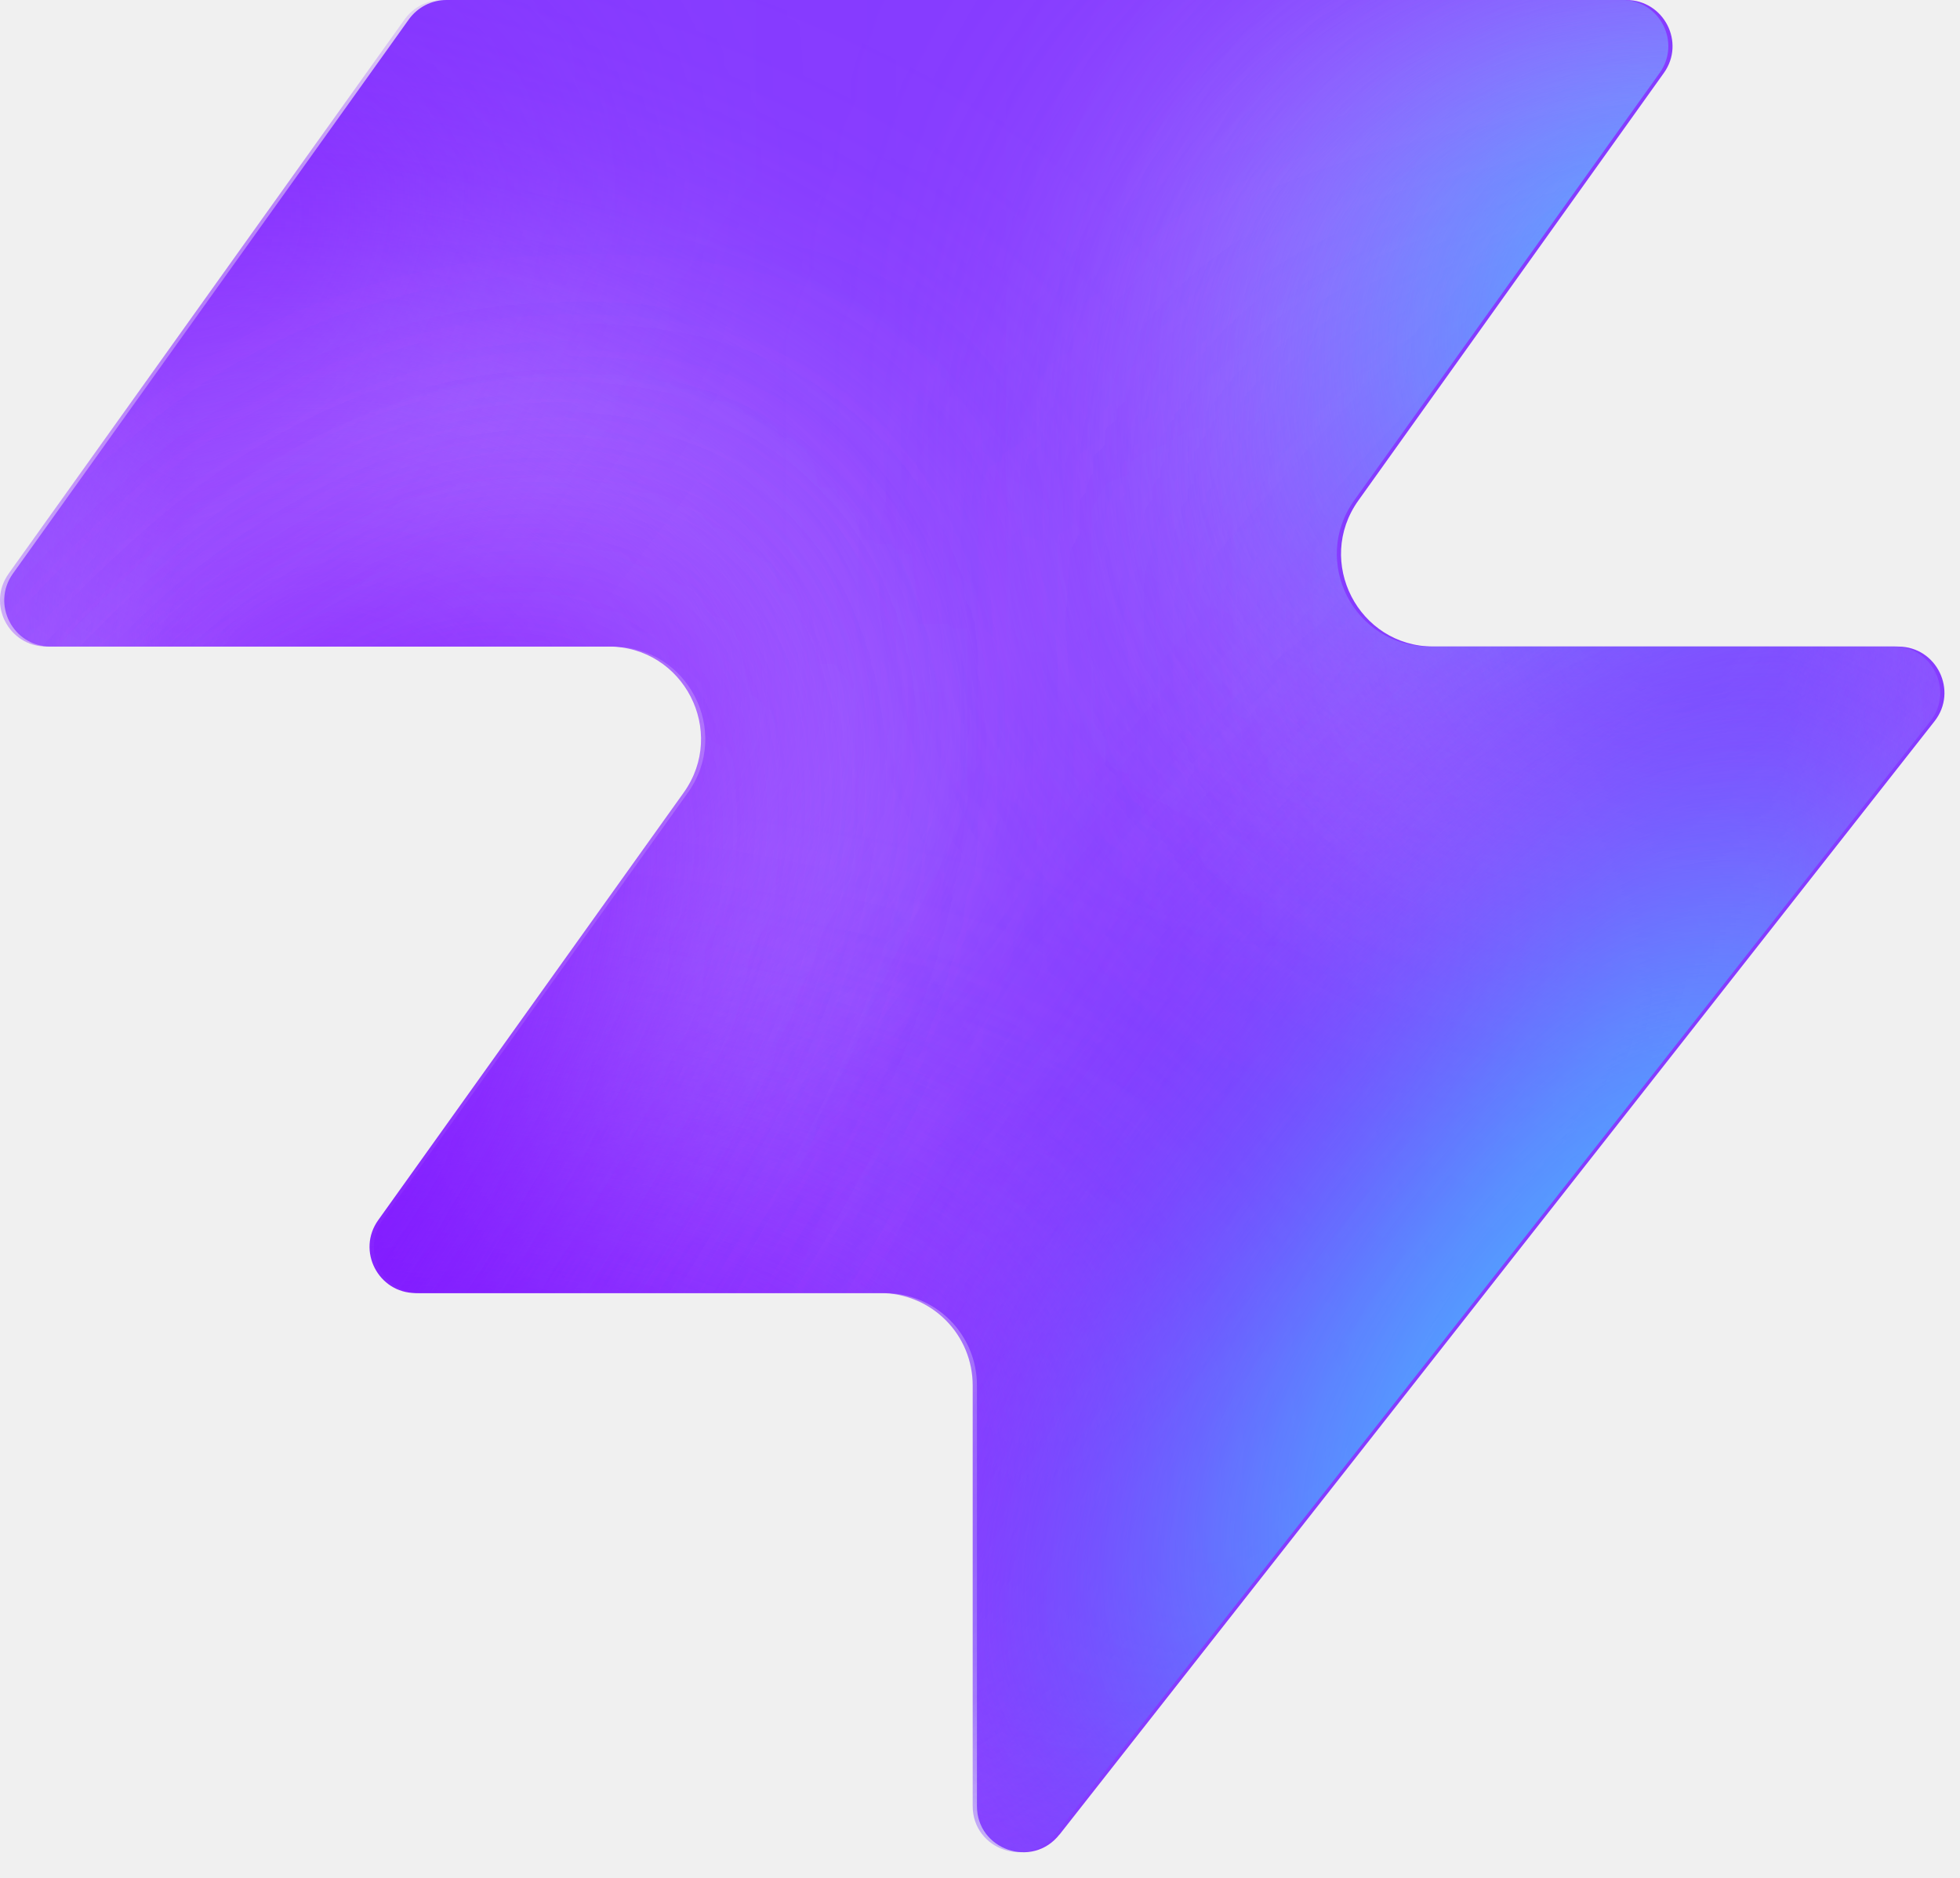
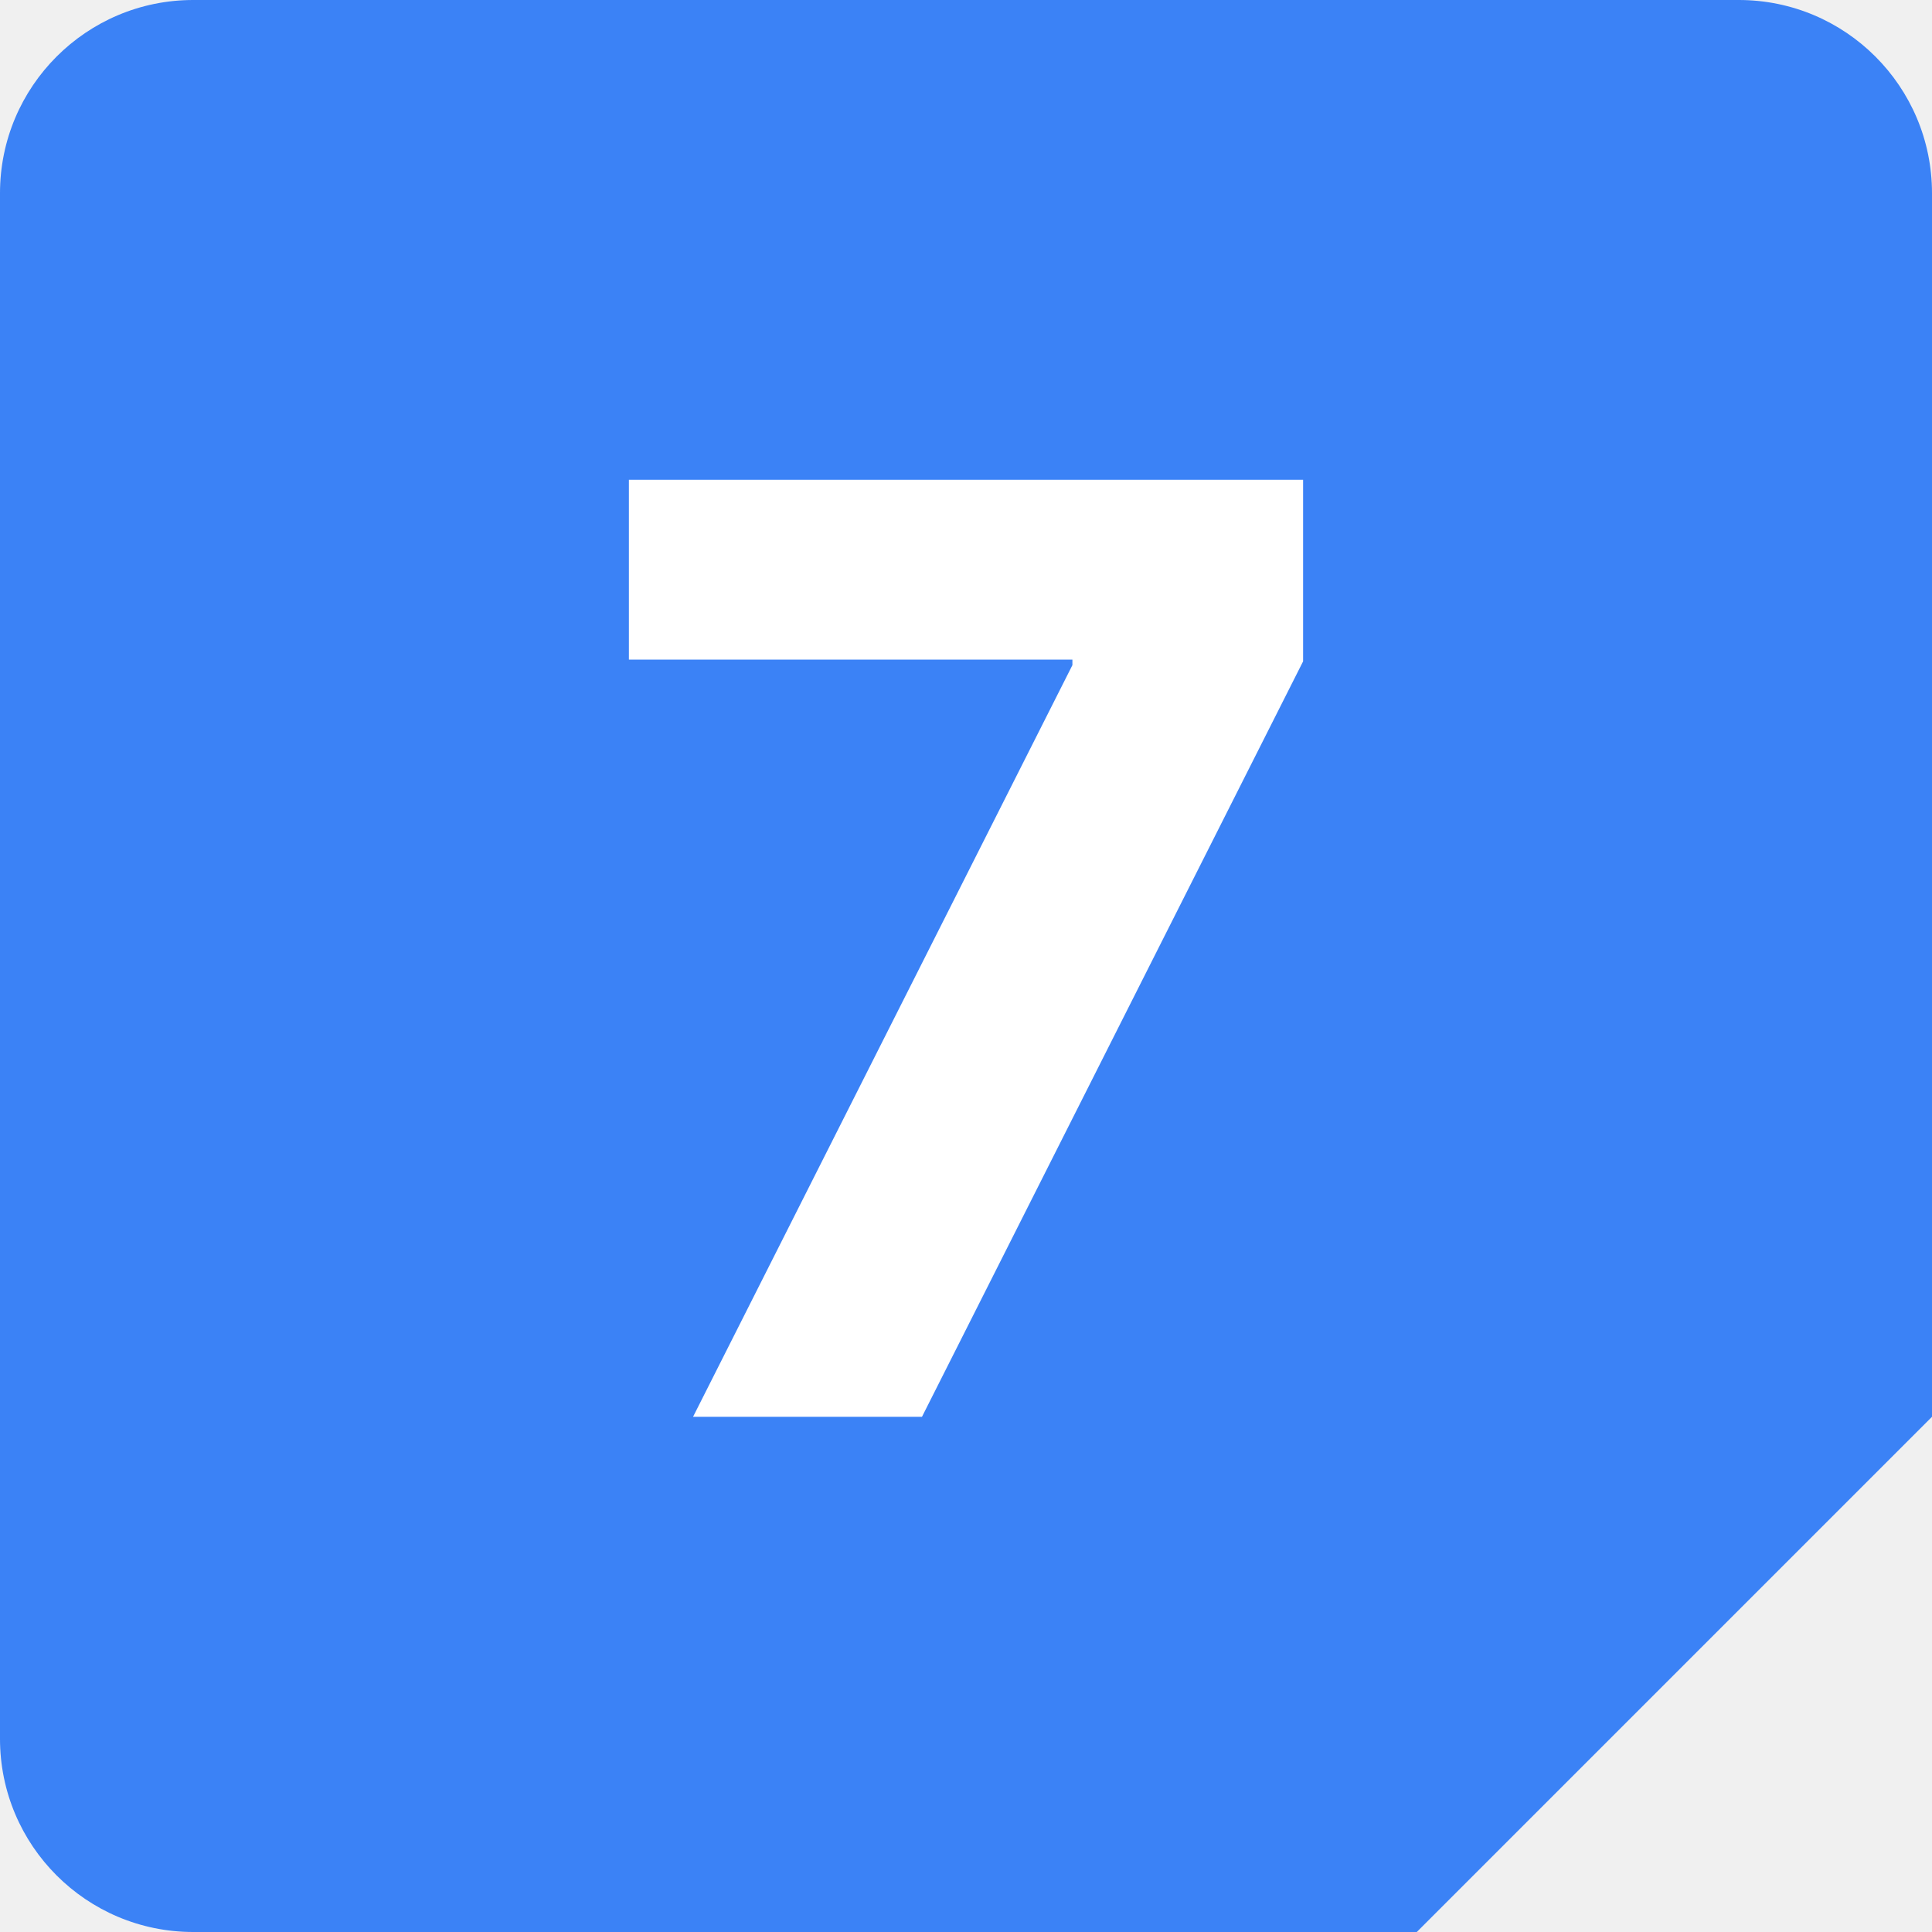
- <svg xmlns="http://www.w3.org/2000/svg" width="48" height="46" fill="none" viewBox="0 0 48 46">
-   <path fill="#863bff" d="M25.946 44.938c-.664.845-2.021.375-2.021-.698V33.937a2.26 2.26 0 0 0-2.262-2.262H10.287c-.92 0-1.456-1.04-.92-1.788l7.48-10.471c1.07-1.497 0-3.578-1.842-3.578H1.237c-.92 0-1.456-1.04-.92-1.788L10.013.474c.214-.297.556-.474.92-.474h28.894c.92 0 1.456 1.04.92 1.788l-7.48 10.471c-1.07 1.498 0 3.579 1.842 3.579h11.377c.943 0 1.473 1.088.89 1.83L25.947 44.94z" style="fill:#863bff;fill:color(display-p3 .525 .23 1);fill-opacity:1" />
-   <mask id="a" width="48" height="46" x="0" y="0" maskUnits="userSpaceOnUse" style="mask-type:alpha">
-     <path fill="#000" d="M25.842 44.938c-.664.844-2.021.375-2.021-.698V33.937a2.26 2.26 0 0 0-2.262-2.262H10.183c-.92 0-1.456-1.04-.92-1.788l7.48-10.471c1.07-1.498 0-3.579-1.842-3.579H1.133c-.92 0-1.456-1.04-.92-1.787L9.91.473c.214-.297.556-.474.92-.474h28.894c.92 0 1.456 1.04.92 1.788l-7.48 10.471c-1.07 1.498 0 3.578 1.842 3.578h11.377c.943 0 1.473 1.088.89 1.832L25.843 44.94z" style="fill:#000;fill-opacity:1" />
-   </mask>
-   <g mask="url(#a)">
-     <g filter="url(#b)">
-       <ellipse cx="5.508" cy="14.704" fill="#ede6ff" rx="5.508" ry="14.704" style="fill:#ede6ff;fill:color(display-p3 .927 .903 1);fill-opacity:1" transform="matrix(.00324 1 1 -.00324 -4.47 31.516)" />
-     </g>
-     <g filter="url(#c)">
-       <ellipse cx="10.399" cy="29.851" fill="#ede6ff" rx="10.399" ry="29.851" style="fill:#ede6ff;fill:color(display-p3 .927 .903 1);fill-opacity:1" transform="matrix(.00324 1 1 -.00324 -39.328 7.883)" />
-     </g>
-     <g filter="url(#d)">
-       <ellipse cx="5.508" cy="30.487" fill="#7e14ff" rx="5.508" ry="30.487" style="fill:#7e14ff;fill:color(display-p3 .492 .077 1);fill-opacity:1" transform="rotate(89.814 -25.913 -14.639)scale(1 -1)" />
-     </g>
-     <g filter="url(#e)">
-       <ellipse cx="5.508" cy="30.599" fill="#7e14ff" rx="5.508" ry="30.599" style="fill:#7e14ff;fill:color(display-p3 .492 .077 1);fill-opacity:1" transform="rotate(89.814 -32.644 -3.334)scale(1 -1)" />
-     </g>
-     <g filter="url(#f)">
-       <ellipse cx="5.508" cy="30.599" fill="#7e14ff" rx="5.508" ry="30.599" style="fill:#7e14ff;fill:color(display-p3 .492 .077 1);fill-opacity:1" transform="matrix(.00324 1 1 -.00324 -34.34 30.47)" />
-     </g>
-     <g filter="url(#g)">
-       <ellipse cx="14.072" cy="22.078" fill="#ede6ff" rx="14.072" ry="22.078" style="fill:#ede6ff;fill:color(display-p3 .927 .903 1);fill-opacity:1" transform="rotate(93.35 24.506 48.493)scale(-1 1)" />
-     </g>
-     <g filter="url(#h)">
-       <ellipse cx="3.47" cy="21.501" fill="#7e14ff" rx="3.47" ry="21.501" style="fill:#7e14ff;fill:color(display-p3 .492 .077 1);fill-opacity:1" transform="rotate(89.009 28.708 47.59)scale(-1 1)" />
-     </g>
-     <g filter="url(#i)">
-       <ellipse cx="3.47" cy="21.501" fill="#7e14ff" rx="3.47" ry="21.501" style="fill:#7e14ff;fill:color(display-p3 .492 .077 1);fill-opacity:1" transform="rotate(89.009 28.708 47.59)scale(-1 1)" />
-     </g>
-     <g filter="url(#j)">
-       <ellipse cx=".387" cy="8.972" fill="#7e14ff" rx="4.407" ry="29.108" style="fill:#7e14ff;fill:color(display-p3 .492 .077 1);fill-opacity:1" transform="rotate(39.51 .387 8.972)" />
-     </g>
-     <g filter="url(#k)">
-       <ellipse cx="47.523" cy="-6.092" fill="#7e14ff" rx="4.407" ry="29.108" style="fill:#7e14ff;fill:color(display-p3 .492 .077 1);fill-opacity:1" transform="rotate(37.892 47.523 -6.092)" />
-     </g>
-     <g filter="url(#l)">
-       <ellipse cx="41.412" cy="6.333" fill="#47bfff" rx="5.971" ry="9.665" style="fill:#47bfff;fill:color(display-p3 .28 .748 1);fill-opacity:1" transform="rotate(37.892 41.412 6.333)" />
-     </g>
-     <g filter="url(#m)">
-       <ellipse cx="-1.879" cy="38.332" fill="#7e14ff" rx="4.407" ry="29.108" style="fill:#7e14ff;fill:color(display-p3 .492 .077 1);fill-opacity:1" transform="rotate(37.892 -1.88 38.332)" />
-     </g>
-     <g filter="url(#n)">
-       <ellipse cx="-1.879" cy="38.332" fill="#7e14ff" rx="4.407" ry="29.108" style="fill:#7e14ff;fill:color(display-p3 .492 .077 1);fill-opacity:1" transform="rotate(37.892 -1.88 38.332)" />
-     </g>
-     <g filter="url(#o)">
-       <ellipse cx="35.651" cy="29.907" fill="#7e14ff" rx="4.407" ry="29.108" style="fill:#7e14ff;fill:color(display-p3 .492 .077 1);fill-opacity:1" transform="rotate(37.892 35.651 29.907)" />
-     </g>
-     <g filter="url(#p)">
-       <ellipse cx="38.418" cy="32.4" fill="#47bfff" rx="5.971" ry="15.297" style="fill:#47bfff;fill:color(display-p3 .28 .748 1);fill-opacity:1" transform="rotate(37.892 38.418 32.4)" />
-     </g>
-   </g>
-   <defs>
-     <filter id="b" width="60.045" height="41.654" x="-19.77" y="16.149" color-interpolation-filters="sRGB" filterUnits="userSpaceOnUse">
-       <feFlood flood-opacity="0" result="BackgroundImageFix" />
-       <feBlend in="SourceGraphic" in2="BackgroundImageFix" result="shape" />
-       <feGaussianBlur result="effect1_foregroundBlur_2002_17158" stdDeviation="7.659" />
-     </filter>
-     <filter id="c" width="90.34" height="51.437" x="-54.613" y="-7.533" color-interpolation-filters="sRGB" filterUnits="userSpaceOnUse">
-       <feFlood flood-opacity="0" result="BackgroundImageFix" />
-       <feBlend in="SourceGraphic" in2="BackgroundImageFix" result="shape" />
-       <feGaussianBlur result="effect1_foregroundBlur_2002_17158" stdDeviation="7.659" />
-     </filter>
-     <filter id="d" width="79.355" height="29.4" x="-49.64" y="2.03" color-interpolation-filters="sRGB" filterUnits="userSpaceOnUse">
-       <feFlood flood-opacity="0" result="BackgroundImageFix" />
-       <feBlend in="SourceGraphic" in2="BackgroundImageFix" result="shape" />
-       <feGaussianBlur result="effect1_foregroundBlur_2002_17158" stdDeviation="4.596" />
-     </filter>
-     <filter id="e" width="79.579" height="29.4" x="-45.045" y="20.029" color-interpolation-filters="sRGB" filterUnits="userSpaceOnUse">
-       <feFlood flood-opacity="0" result="BackgroundImageFix" />
-       <feBlend in="SourceGraphic" in2="BackgroundImageFix" result="shape" />
-       <feGaussianBlur result="effect1_foregroundBlur_2002_17158" stdDeviation="4.596" />
-     </filter>
-     <filter id="f" width="79.579" height="29.4" x="-43.513" y="21.178" color-interpolation-filters="sRGB" filterUnits="userSpaceOnUse">
-       <feFlood flood-opacity="0" result="BackgroundImageFix" />
-       <feBlend in="SourceGraphic" in2="BackgroundImageFix" result="shape" />
-       <feGaussianBlur result="effect1_foregroundBlur_2002_17158" stdDeviation="4.596" />
-     </filter>
-     <filter id="g" width="74.749" height="58.852" x="15.756" y="-17.901" color-interpolation-filters="sRGB" filterUnits="userSpaceOnUse">
-       <feFlood flood-opacity="0" result="BackgroundImageFix" />
-       <feBlend in="SourceGraphic" in2="BackgroundImageFix" result="shape" />
-       <feGaussianBlur result="effect1_foregroundBlur_2002_17158" stdDeviation="7.659" />
-     </filter>
-     <filter id="h" width="61.377" height="25.362" x="23.548" y="2.284" color-interpolation-filters="sRGB" filterUnits="userSpaceOnUse">
-       <feFlood flood-opacity="0" result="BackgroundImageFix" />
-       <feBlend in="SourceGraphic" in2="BackgroundImageFix" result="shape" />
-       <feGaussianBlur result="effect1_foregroundBlur_2002_17158" stdDeviation="4.596" />
-     </filter>
-     <filter id="i" width="61.377" height="25.362" x="23.548" y="2.284" color-interpolation-filters="sRGB" filterUnits="userSpaceOnUse">
-       <feFlood flood-opacity="0" result="BackgroundImageFix" />
-       <feBlend in="SourceGraphic" in2="BackgroundImageFix" result="shape" />
-       <feGaussianBlur result="effect1_foregroundBlur_2002_17158" stdDeviation="4.596" />
-     </filter>
-     <filter id="j" width="56.045" height="63.649" x="-27.636" y="-22.853" color-interpolation-filters="sRGB" filterUnits="userSpaceOnUse">
-       <feFlood flood-opacity="0" result="BackgroundImageFix" />
-       <feBlend in="SourceGraphic" in2="BackgroundImageFix" result="shape" />
-       <feGaussianBlur result="effect1_foregroundBlur_2002_17158" stdDeviation="4.596" />
-     </filter>
-     <filter id="k" width="54.814" height="64.646" x="20.116" y="-38.415" color-interpolation-filters="sRGB" filterUnits="userSpaceOnUse">
-       <feFlood flood-opacity="0" result="BackgroundImageFix" />
-       <feBlend in="SourceGraphic" in2="BackgroundImageFix" result="shape" />
-       <feGaussianBlur result="effect1_foregroundBlur_2002_17158" stdDeviation="4.596" />
-     </filter>
-     <filter id="l" width="33.541" height="35.313" x="24.641" y="-11.323" color-interpolation-filters="sRGB" filterUnits="userSpaceOnUse">
-       <feFlood flood-opacity="0" result="BackgroundImageFix" />
-       <feBlend in="SourceGraphic" in2="BackgroundImageFix" result="shape" />
-       <feGaussianBlur result="effect1_foregroundBlur_2002_17158" stdDeviation="4.596" />
-     </filter>
-     <filter id="m" width="54.814" height="64.646" x="-29.286" y="6.009" color-interpolation-filters="sRGB" filterUnits="userSpaceOnUse">
-       <feFlood flood-opacity="0" result="BackgroundImageFix" />
-       <feBlend in="SourceGraphic" in2="BackgroundImageFix" result="shape" />
-       <feGaussianBlur result="effect1_foregroundBlur_2002_17158" stdDeviation="4.596" />
-     </filter>
-     <filter id="n" width="54.814" height="64.646" x="-29.286" y="6.009" color-interpolation-filters="sRGB" filterUnits="userSpaceOnUse">
-       <feFlood flood-opacity="0" result="BackgroundImageFix" />
-       <feBlend in="SourceGraphic" in2="BackgroundImageFix" result="shape" />
-       <feGaussianBlur result="effect1_foregroundBlur_2002_17158" stdDeviation="4.596" />
-     </filter>
-     <filter id="o" width="54.814" height="64.646" x="8.244" y="-2.416" color-interpolation-filters="sRGB" filterUnits="userSpaceOnUse">
-       <feFlood flood-opacity="0" result="BackgroundImageFix" />
-       <feBlend in="SourceGraphic" in2="BackgroundImageFix" result="shape" />
-       <feGaussianBlur result="effect1_foregroundBlur_2002_17158" stdDeviation="4.596" />
-     </filter>
-     <filter id="p" width="39.409" height="43.623" x="18.713" y="10.588" color-interpolation-filters="sRGB" filterUnits="userSpaceOnUse">
-       <feFlood flood-opacity="0" result="BackgroundImageFix" />
-       <feBlend in="SourceGraphic" in2="BackgroundImageFix" result="shape" />
-       <feGaussianBlur result="effect1_foregroundBlur_2002_17158" stdDeviation="4.596" />
-     </filter>
-   </defs>
+ <svg xmlns="http://www.w3.org/2000/svg" viewBox="0 0 120 120" width="120" height="120">
+   <path d="M12,0 H108 A12,12 0 0 1 120,12 V88 L88,120 H12 A12,12 0 0 1 0,108 V12 A12,12 0 0 1 12,0 Z" fill="#3B82F6" />
+   <text x="60" y="88" text-anchor="middle" font-family="system-ui, -apple-system, sans-serif" font-size="80" font-weight="800" fill="white">7</text>
</svg>
